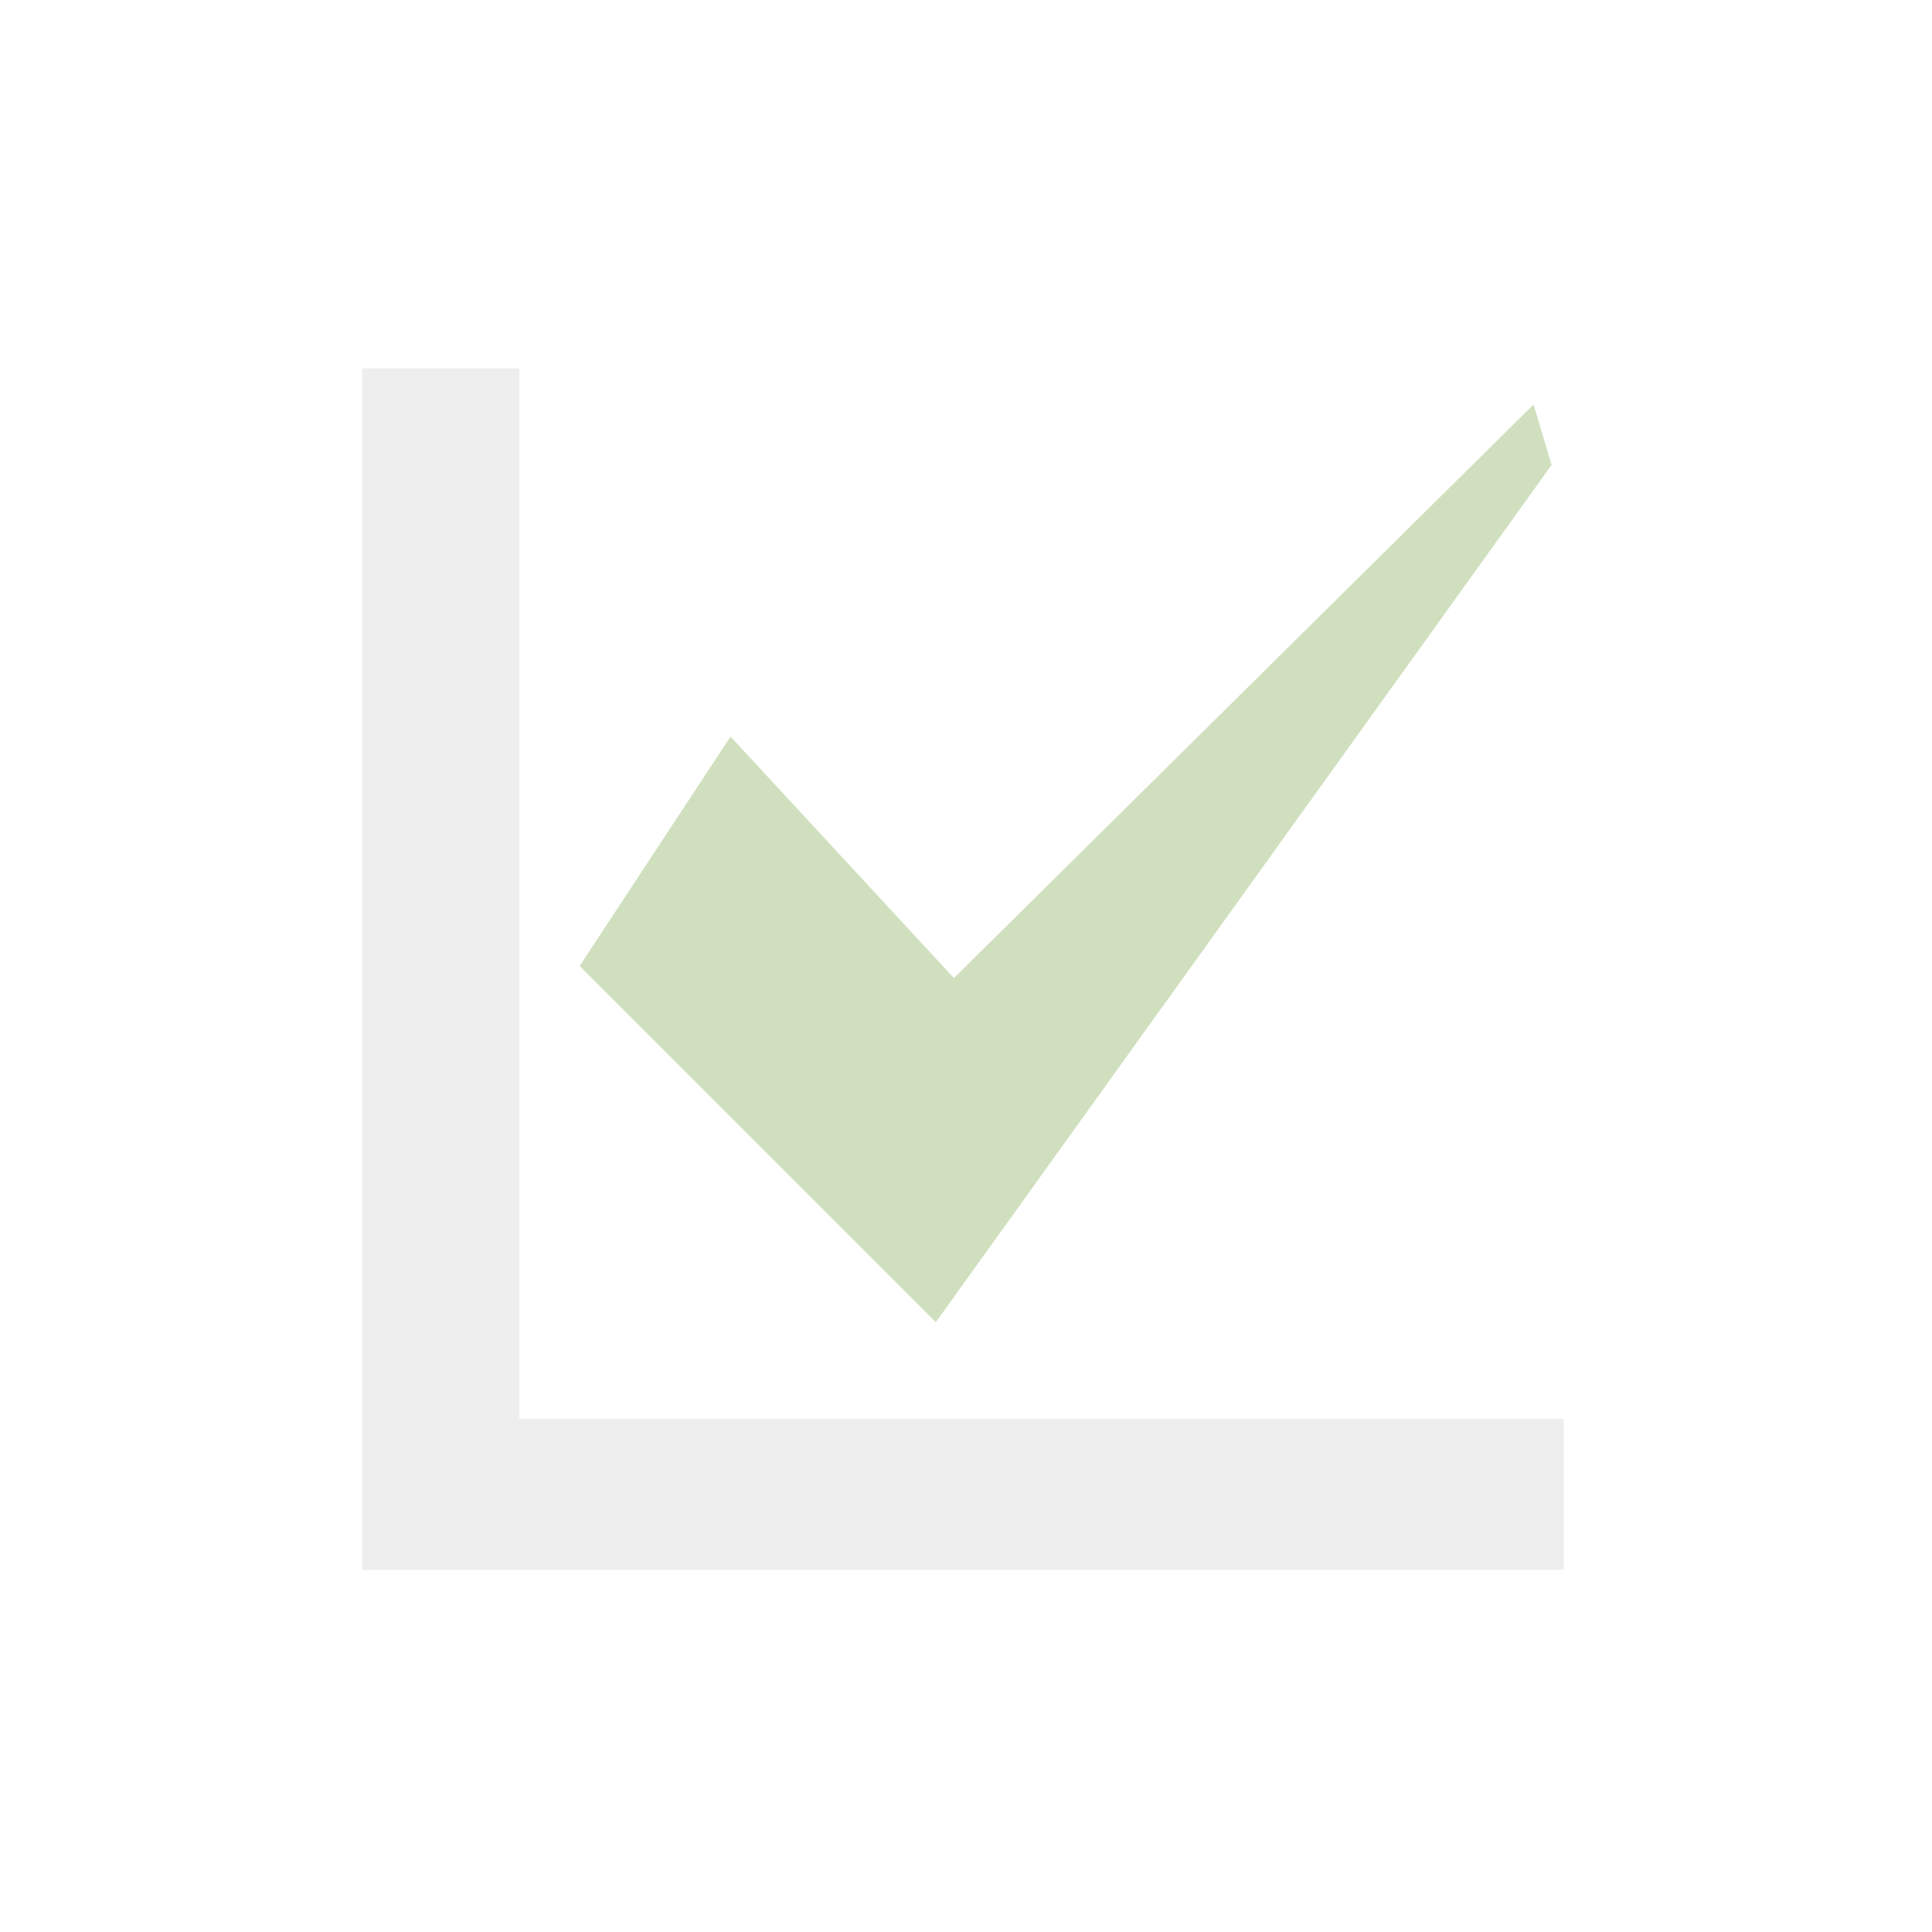
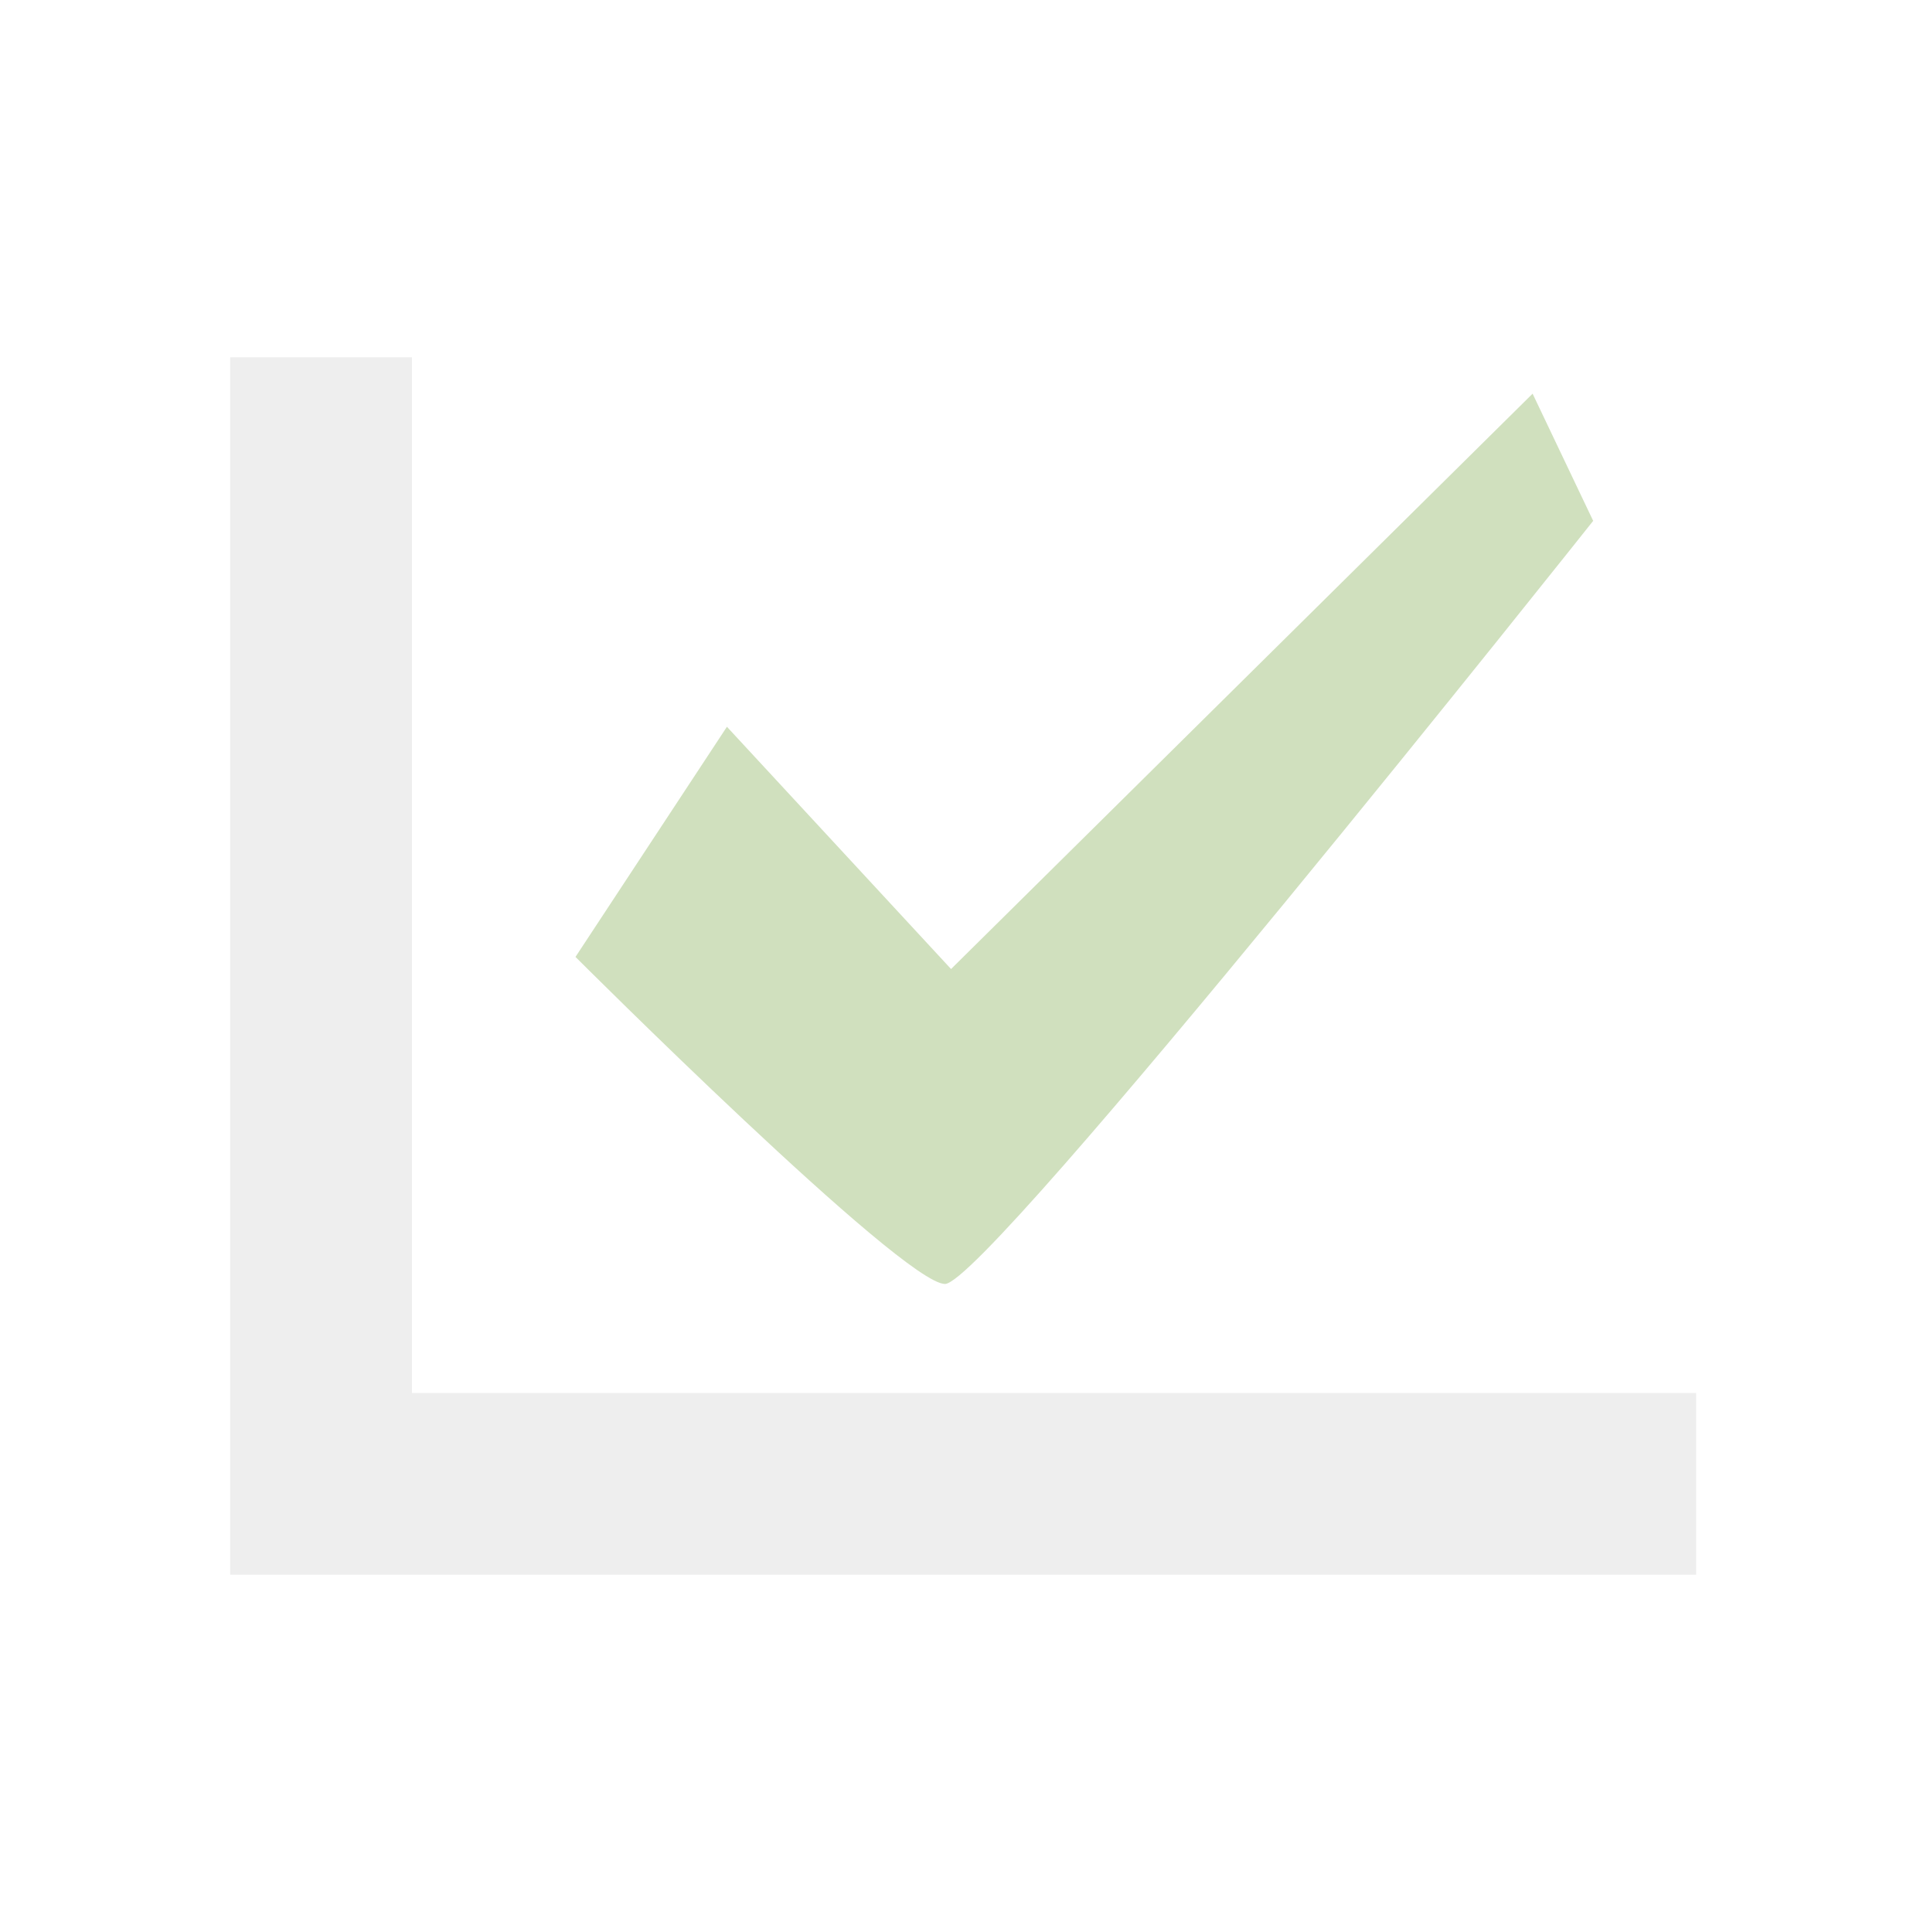
- <svg xmlns="http://www.w3.org/2000/svg" version="1.1" id="Layer_1" x="0px" y="0px" viewBox="0 0 32 32" style="enable-background:new 0 0 32 32;" xml:space="preserve">
+ <svg xmlns="http://www.w3.org/2000/svg" version="1.1" id="Layer_1" x="0px" y="0px" viewBox="0 0 31.8 31.9" style="enable-background:new 0 0 31.8 31.9;" xml:space="preserve">
  <style type="text/css">
	.st0{fill:#D0E0BE;}
	.st1{fill:#EEEEEE;}
</style>
-   <polygon class="st0" points="9.6,16 12.1,12.2 15.8,16.2 25.4,6.7 25.7,7.7 15.5,21.9 " />
  <g>
-     <polygon class="st1" points="25.9,26 6,26 6,6.1 8.6,6.1 8.6,23.5 25.9,23.5  " />
+     <path class="st0" d="M9.5,15.8L12,12l3.7,4l9.6-9.5l1,2.1c0,0-10,12.6-10.7,12.6C14.9,21.2,9.5,15.8,9.5,15.8z" />
+     <g>
+       <polygon class="st1" points="28,26 3.8,26 3.8,5.9 6.8,5.9 6.8,23 28,23   " />
+     </g>
  </g>
</svg>
